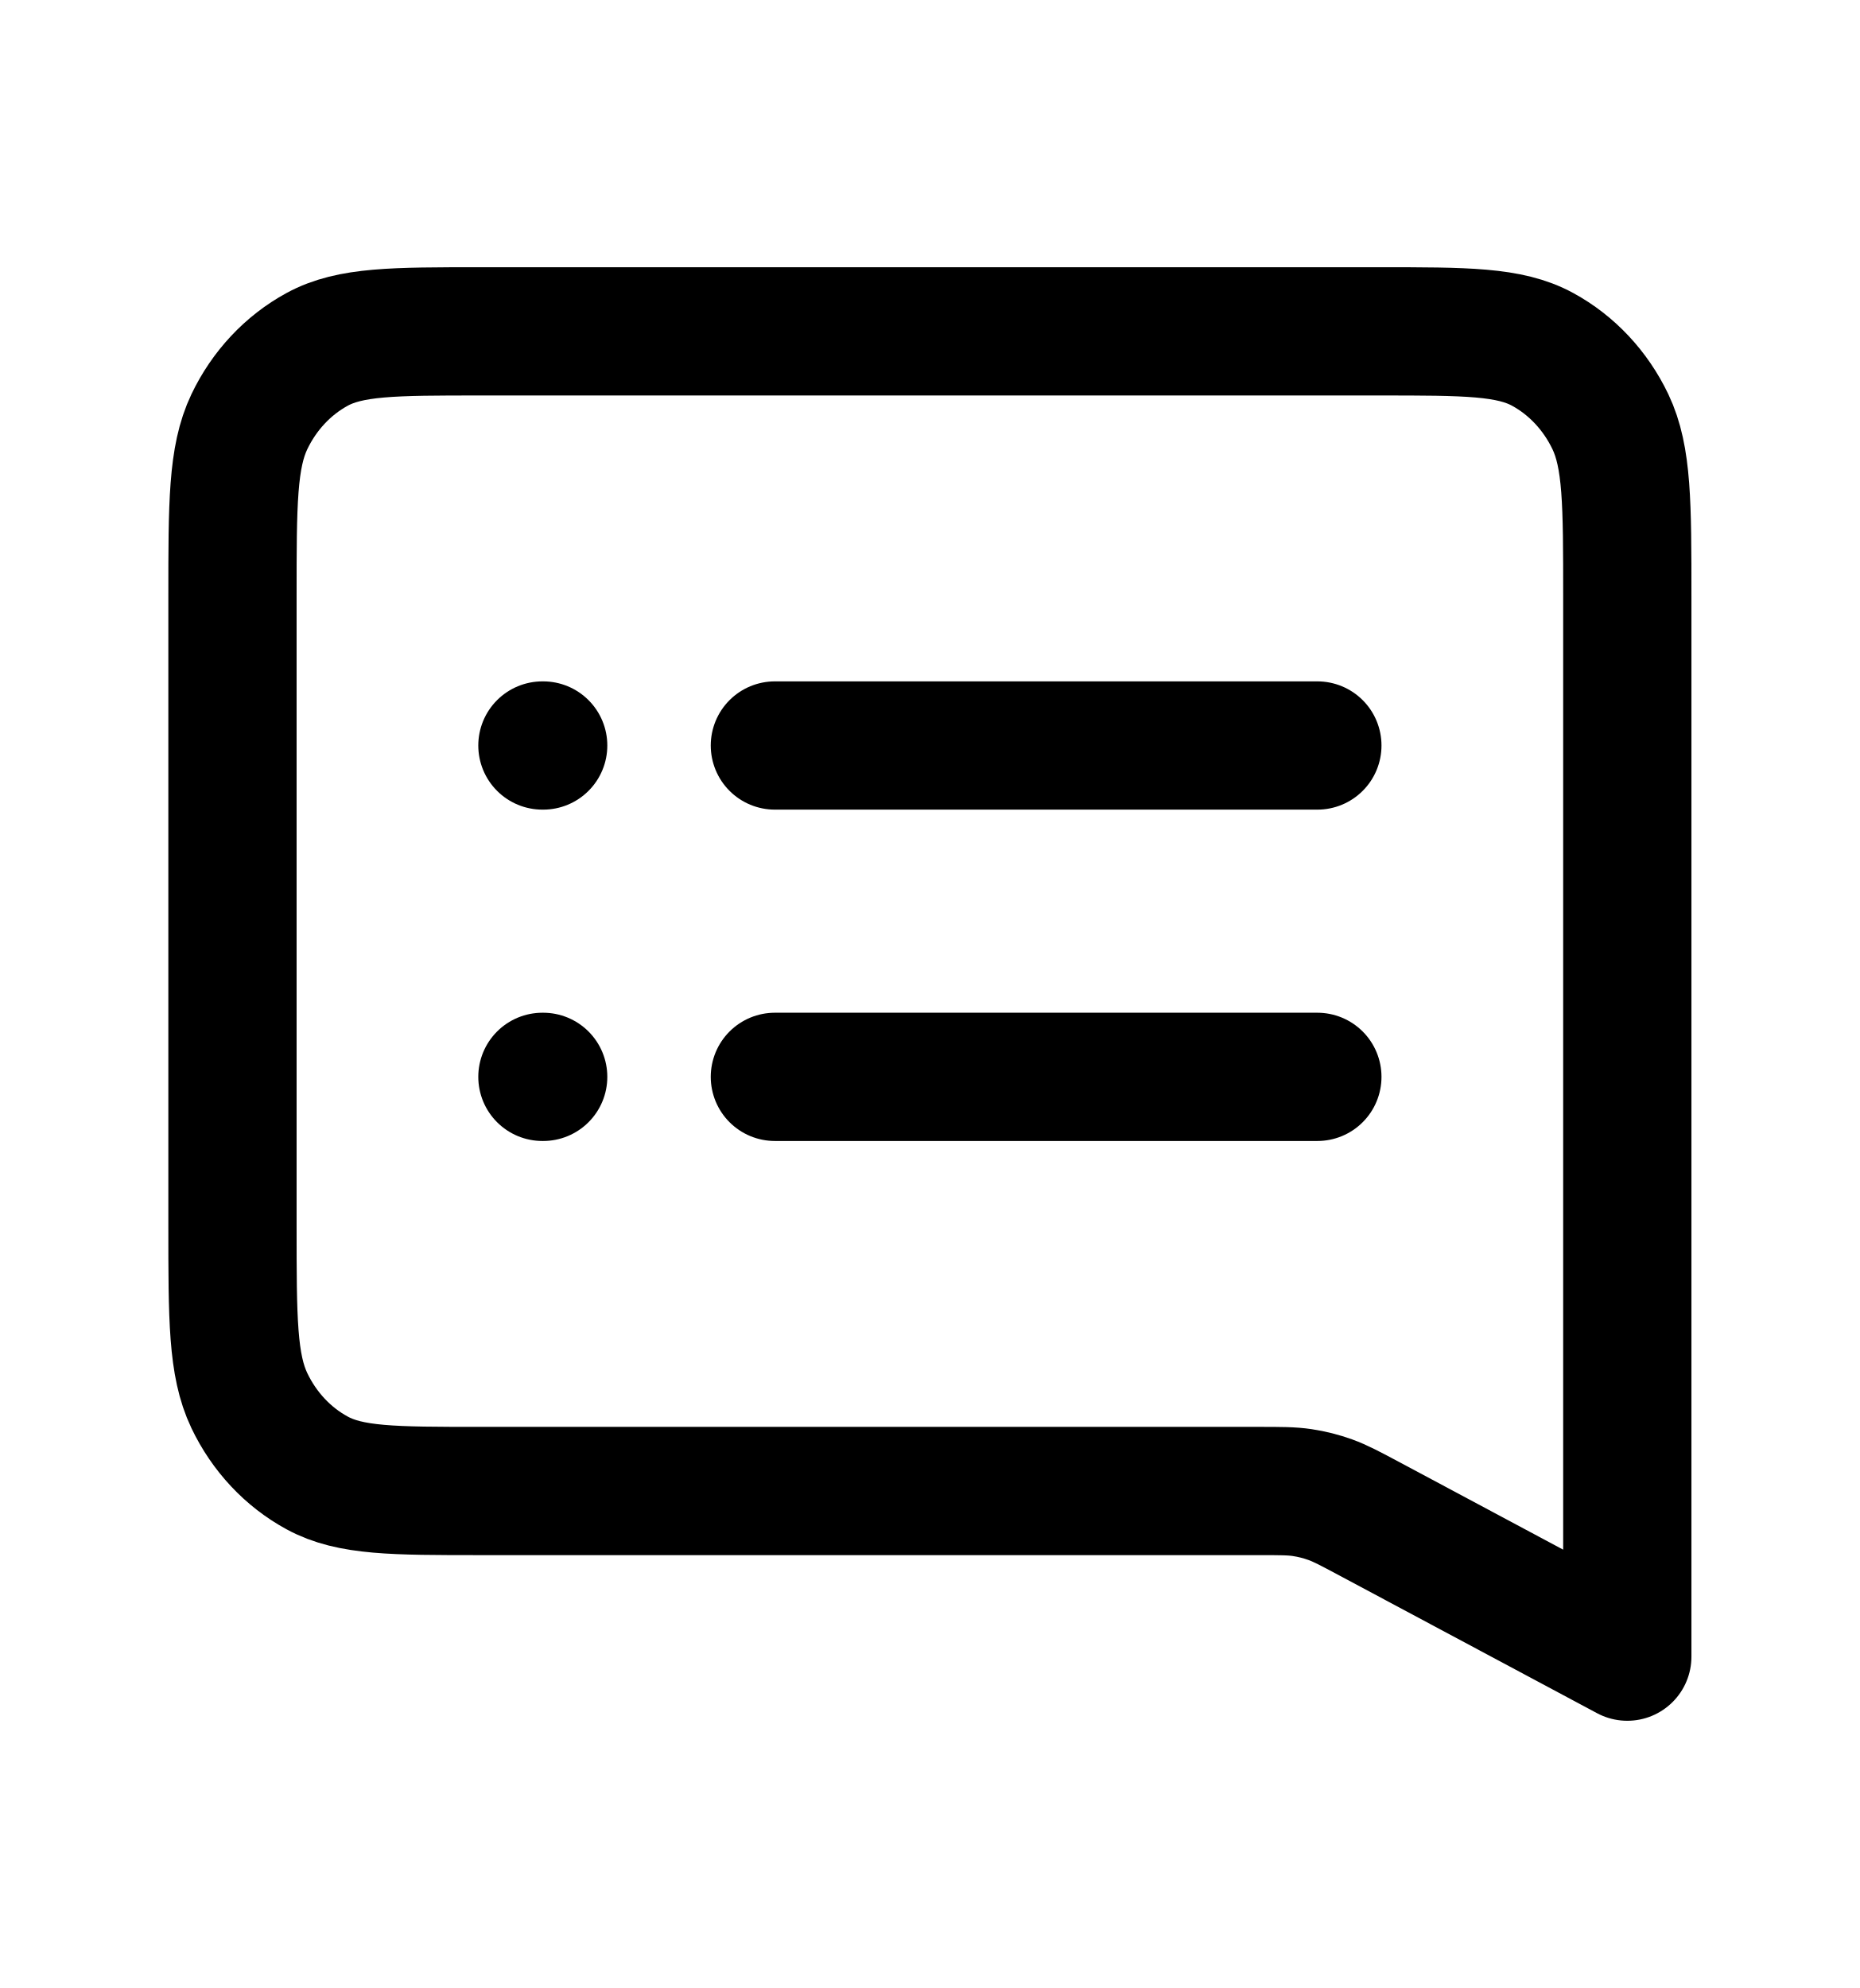
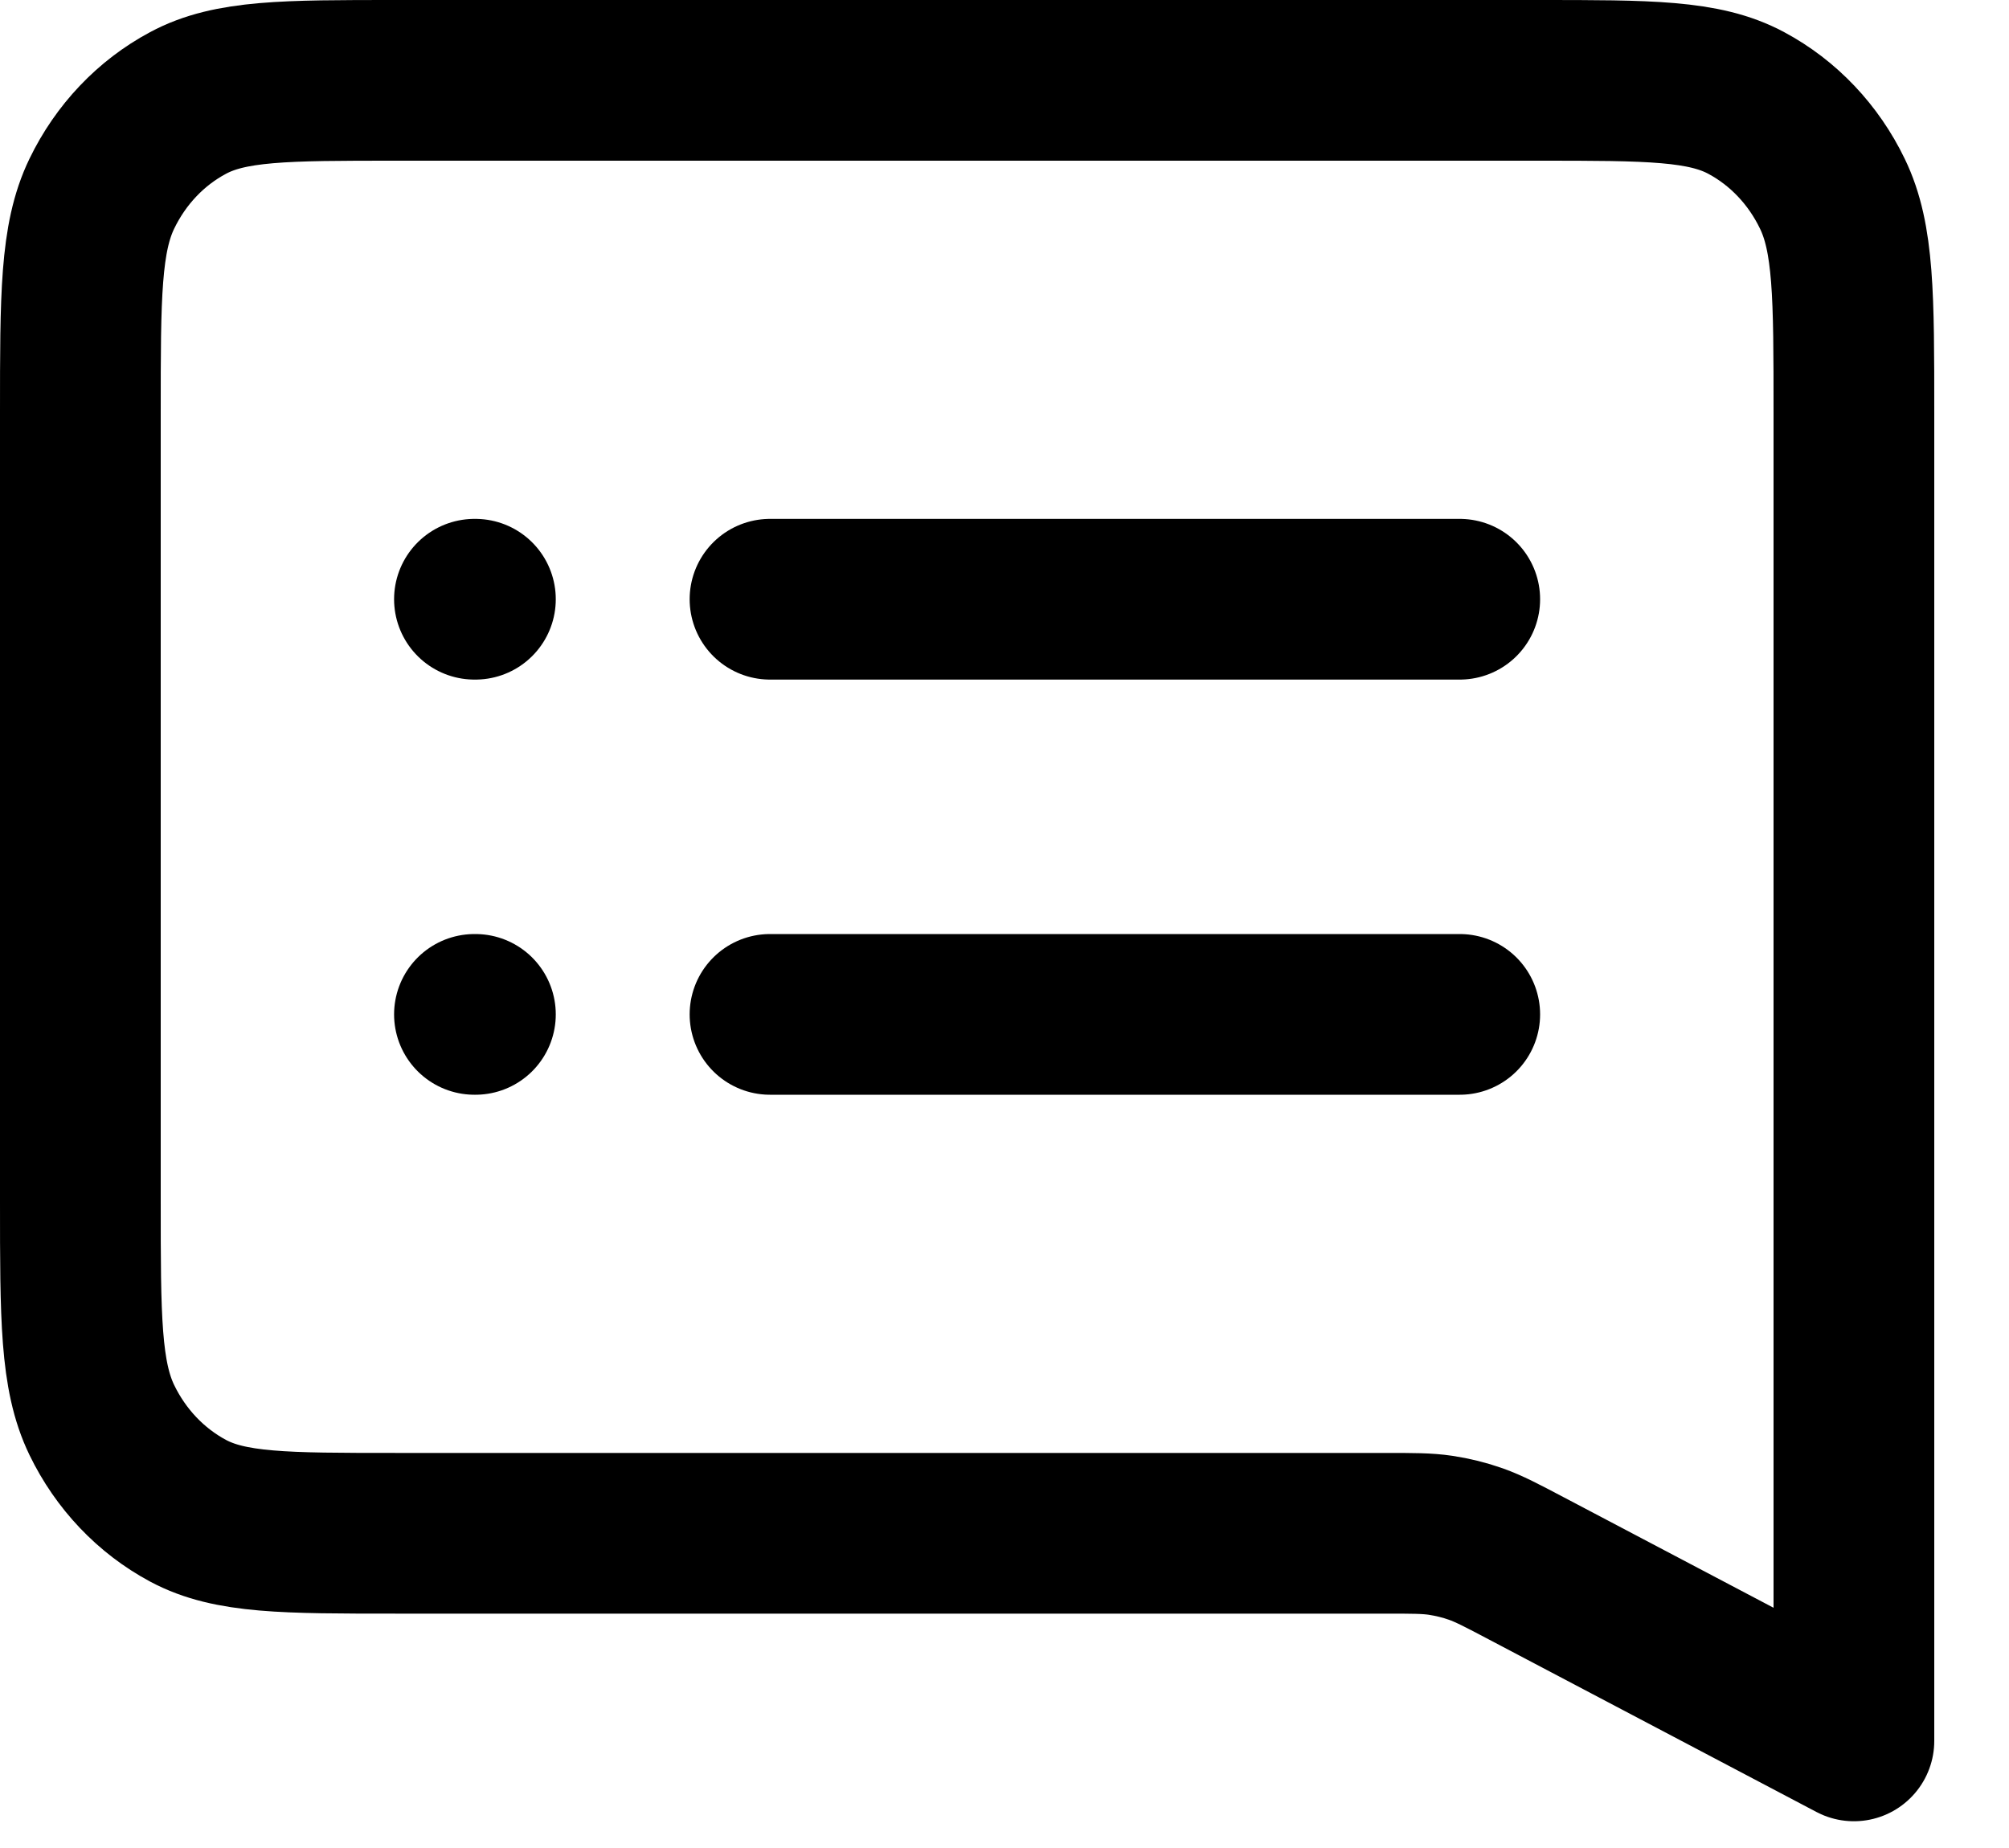
- <svg xmlns="http://www.w3.org/2000/svg" id="messages-thin" width="29" height="31" viewBox="0 0 29 31" fill="none">
-   <path d="M12.083 11.625H20.542M12.083 16.792H20.542M8.458 11.625H8.47M8.458 16.792H8.47M25.375 25.833L21.358 23.686C21.054 23.524 20.901 23.442 20.742 23.385C20.6 23.334 20.454 23.297 20.306 23.275C20.14 23.25 19.969 23.25 19.629 23.25H7.492C6.138 23.25 5.461 23.25 4.945 22.968C4.49 22.721 4.12 22.326 3.888 21.84C3.625 21.287 3.625 20.564 3.625 19.117V9.3C3.625 7.853 3.625 7.13 3.888 6.577C4.12 6.091 4.49 5.696 4.945 5.448C5.461 5.167 6.138 5.167 7.492 5.167H21.508C22.862 5.167 23.539 5.167 24.055 5.448C24.51 5.696 24.88 6.091 25.112 6.577C25.375 7.13 25.375 7.853 25.375 9.3V25.833Z" stroke="currentColor" stroke-width="2" stroke-linecap="round" stroke-linejoin="round" />
+ <svg xmlns="http://www.w3.org/2000/svg" id="messages-thin" viewBox="0 0 25 23" fill="none">
+   <path d="M9.582 7.458H18.165M9.582 12.625H18.165M5.904 7.458H5.916M5.904 12.625H5.916M23.07 21.667L18.994 19.52C18.685 19.357 18.53 19.276 18.368 19.218C18.224 19.167 18.077 19.131 17.926 19.108C17.757 19.083 17.584 19.083 17.239 19.083H4.923C3.55 19.083 2.863 19.083 2.339 18.802C1.877 18.554 1.502 18.159 1.267 17.673C1 17.12 1 16.397 1 14.95V5.133C1 3.687 1 2.963 1.267 2.411C1.502 1.924 1.877 1.529 2.339 1.282C2.863 1 3.55 1 4.923 1H19.146C20.519 1 21.206 1 21.731 1.282C22.192 1.529 22.567 1.924 22.802 2.411C23.07 2.963 23.07 3.687 23.07 5.133V21.667Z" stroke="currentColor" stroke-width="2" stroke-linecap="round" stroke-linejoin="round" />
</svg>
